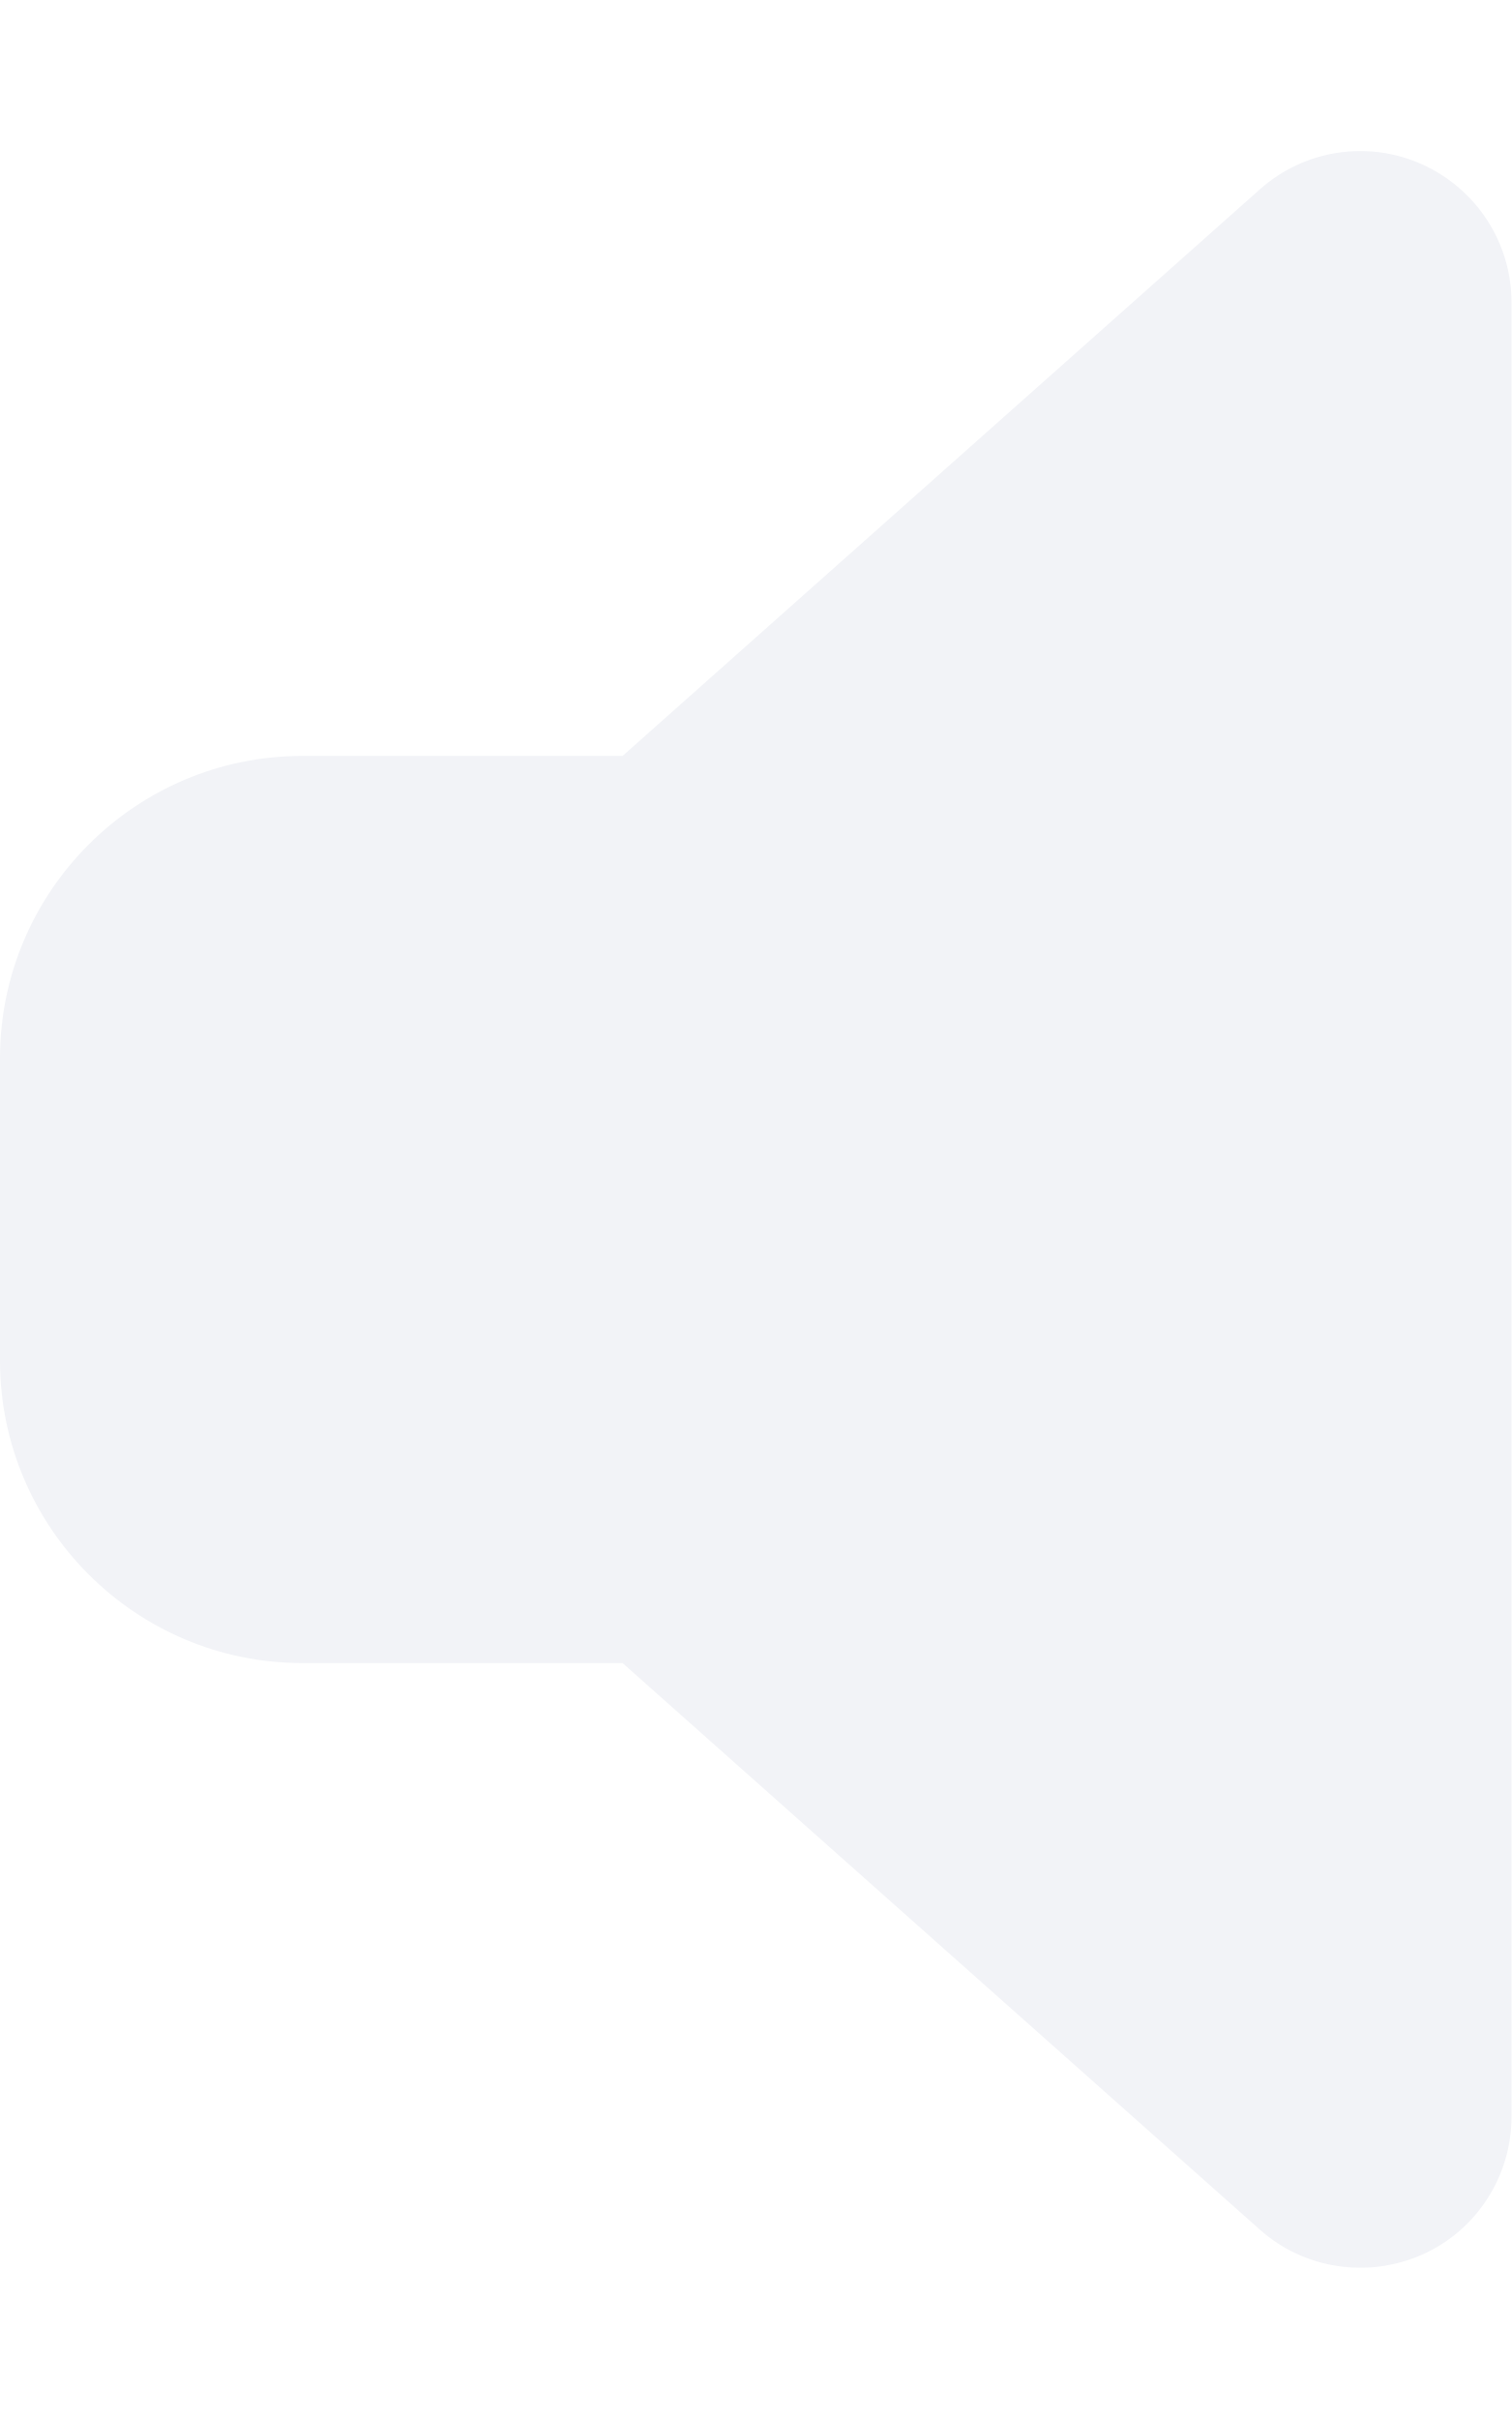
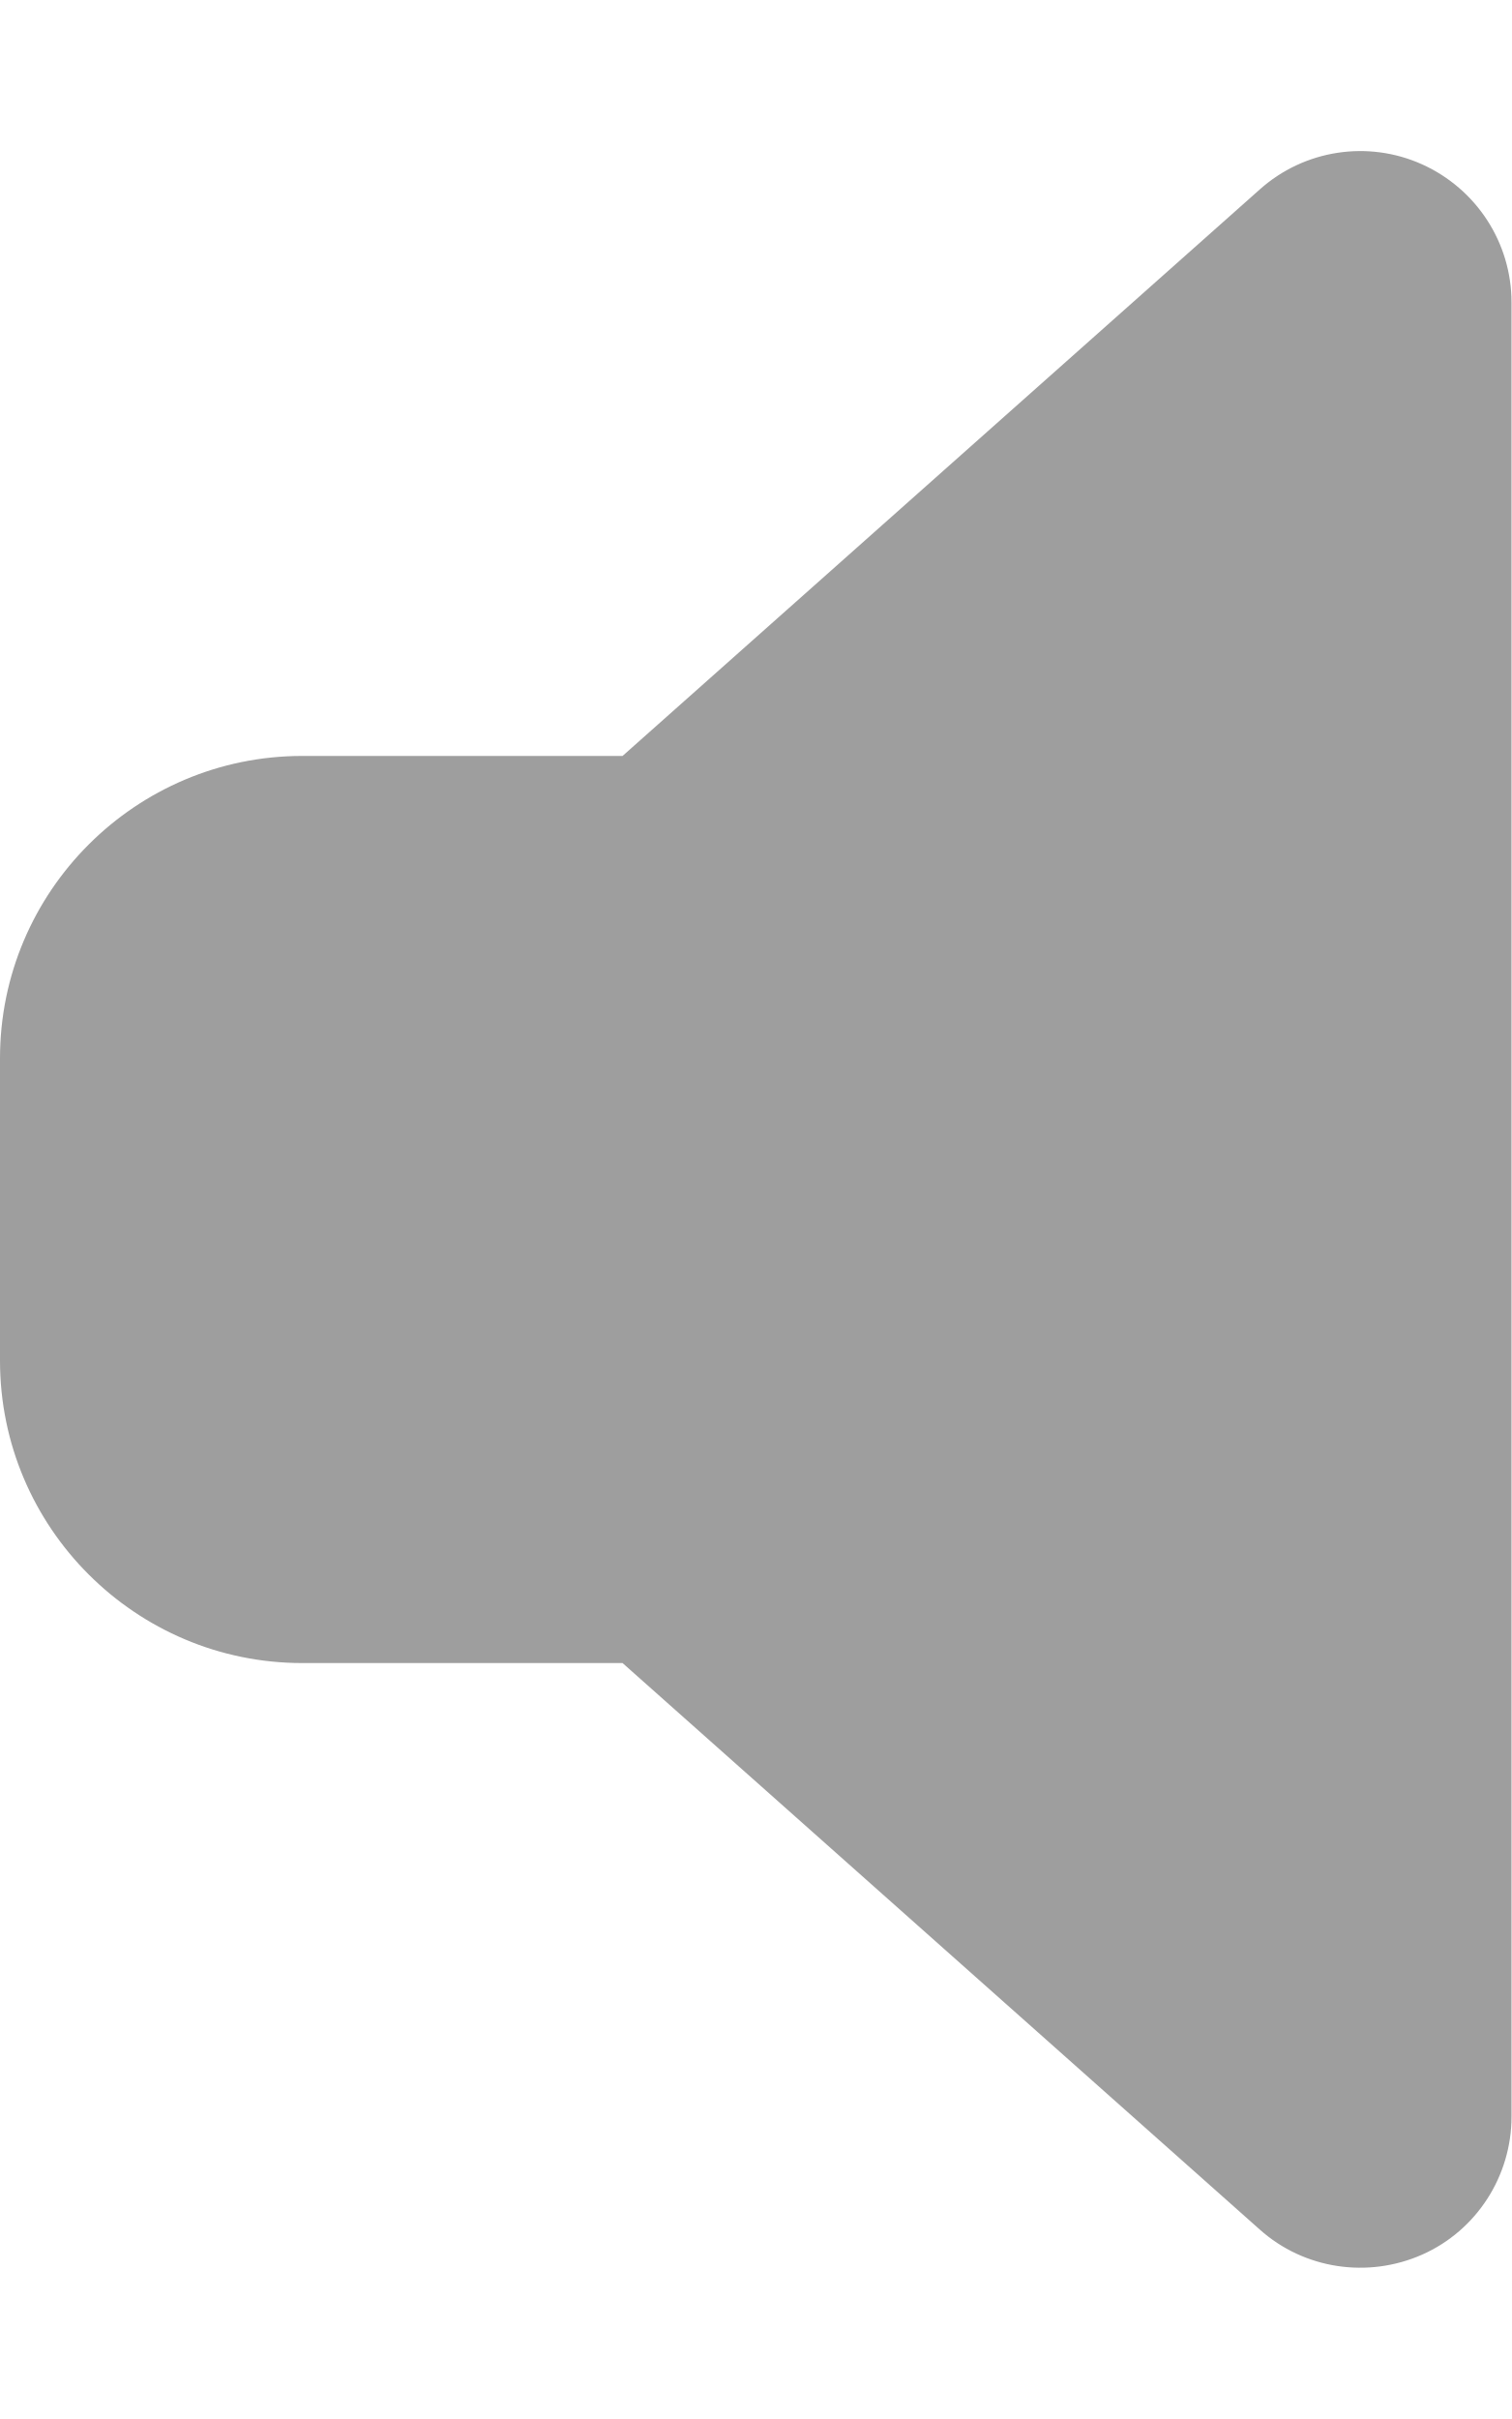
<svg xmlns="http://www.w3.org/2000/svg" viewBox="0 0 320 512">
-   <path fill="#f2f3f7" d="M320 64c0-12.6-7.4-24-18.9-29.2s-25-3.1-34.4 5.3L131.8 160 64 160c-35.3 0-64 28.7-64 64l0 64c0 35.3 28.7 64 64 64l67.8 0L266.7 471.9c9.4 8.4 22.9 10.4 34.4 5.3S320 460.6 320 448l0-384z" />
+   <path fill="#9e9e9e" d="M320 64c0-12.6-7.4-24-18.9-29.2s-25-3.1-34.4 5.3L131.8 160 64 160c-35.3 0-64 28.7-64 64l0 64c0 35.3 28.7 64 64 64l67.8 0L266.7 471.9c9.4 8.4 22.9 10.4 34.4 5.3S320 460.6 320 448l0-384z" />
</svg>
